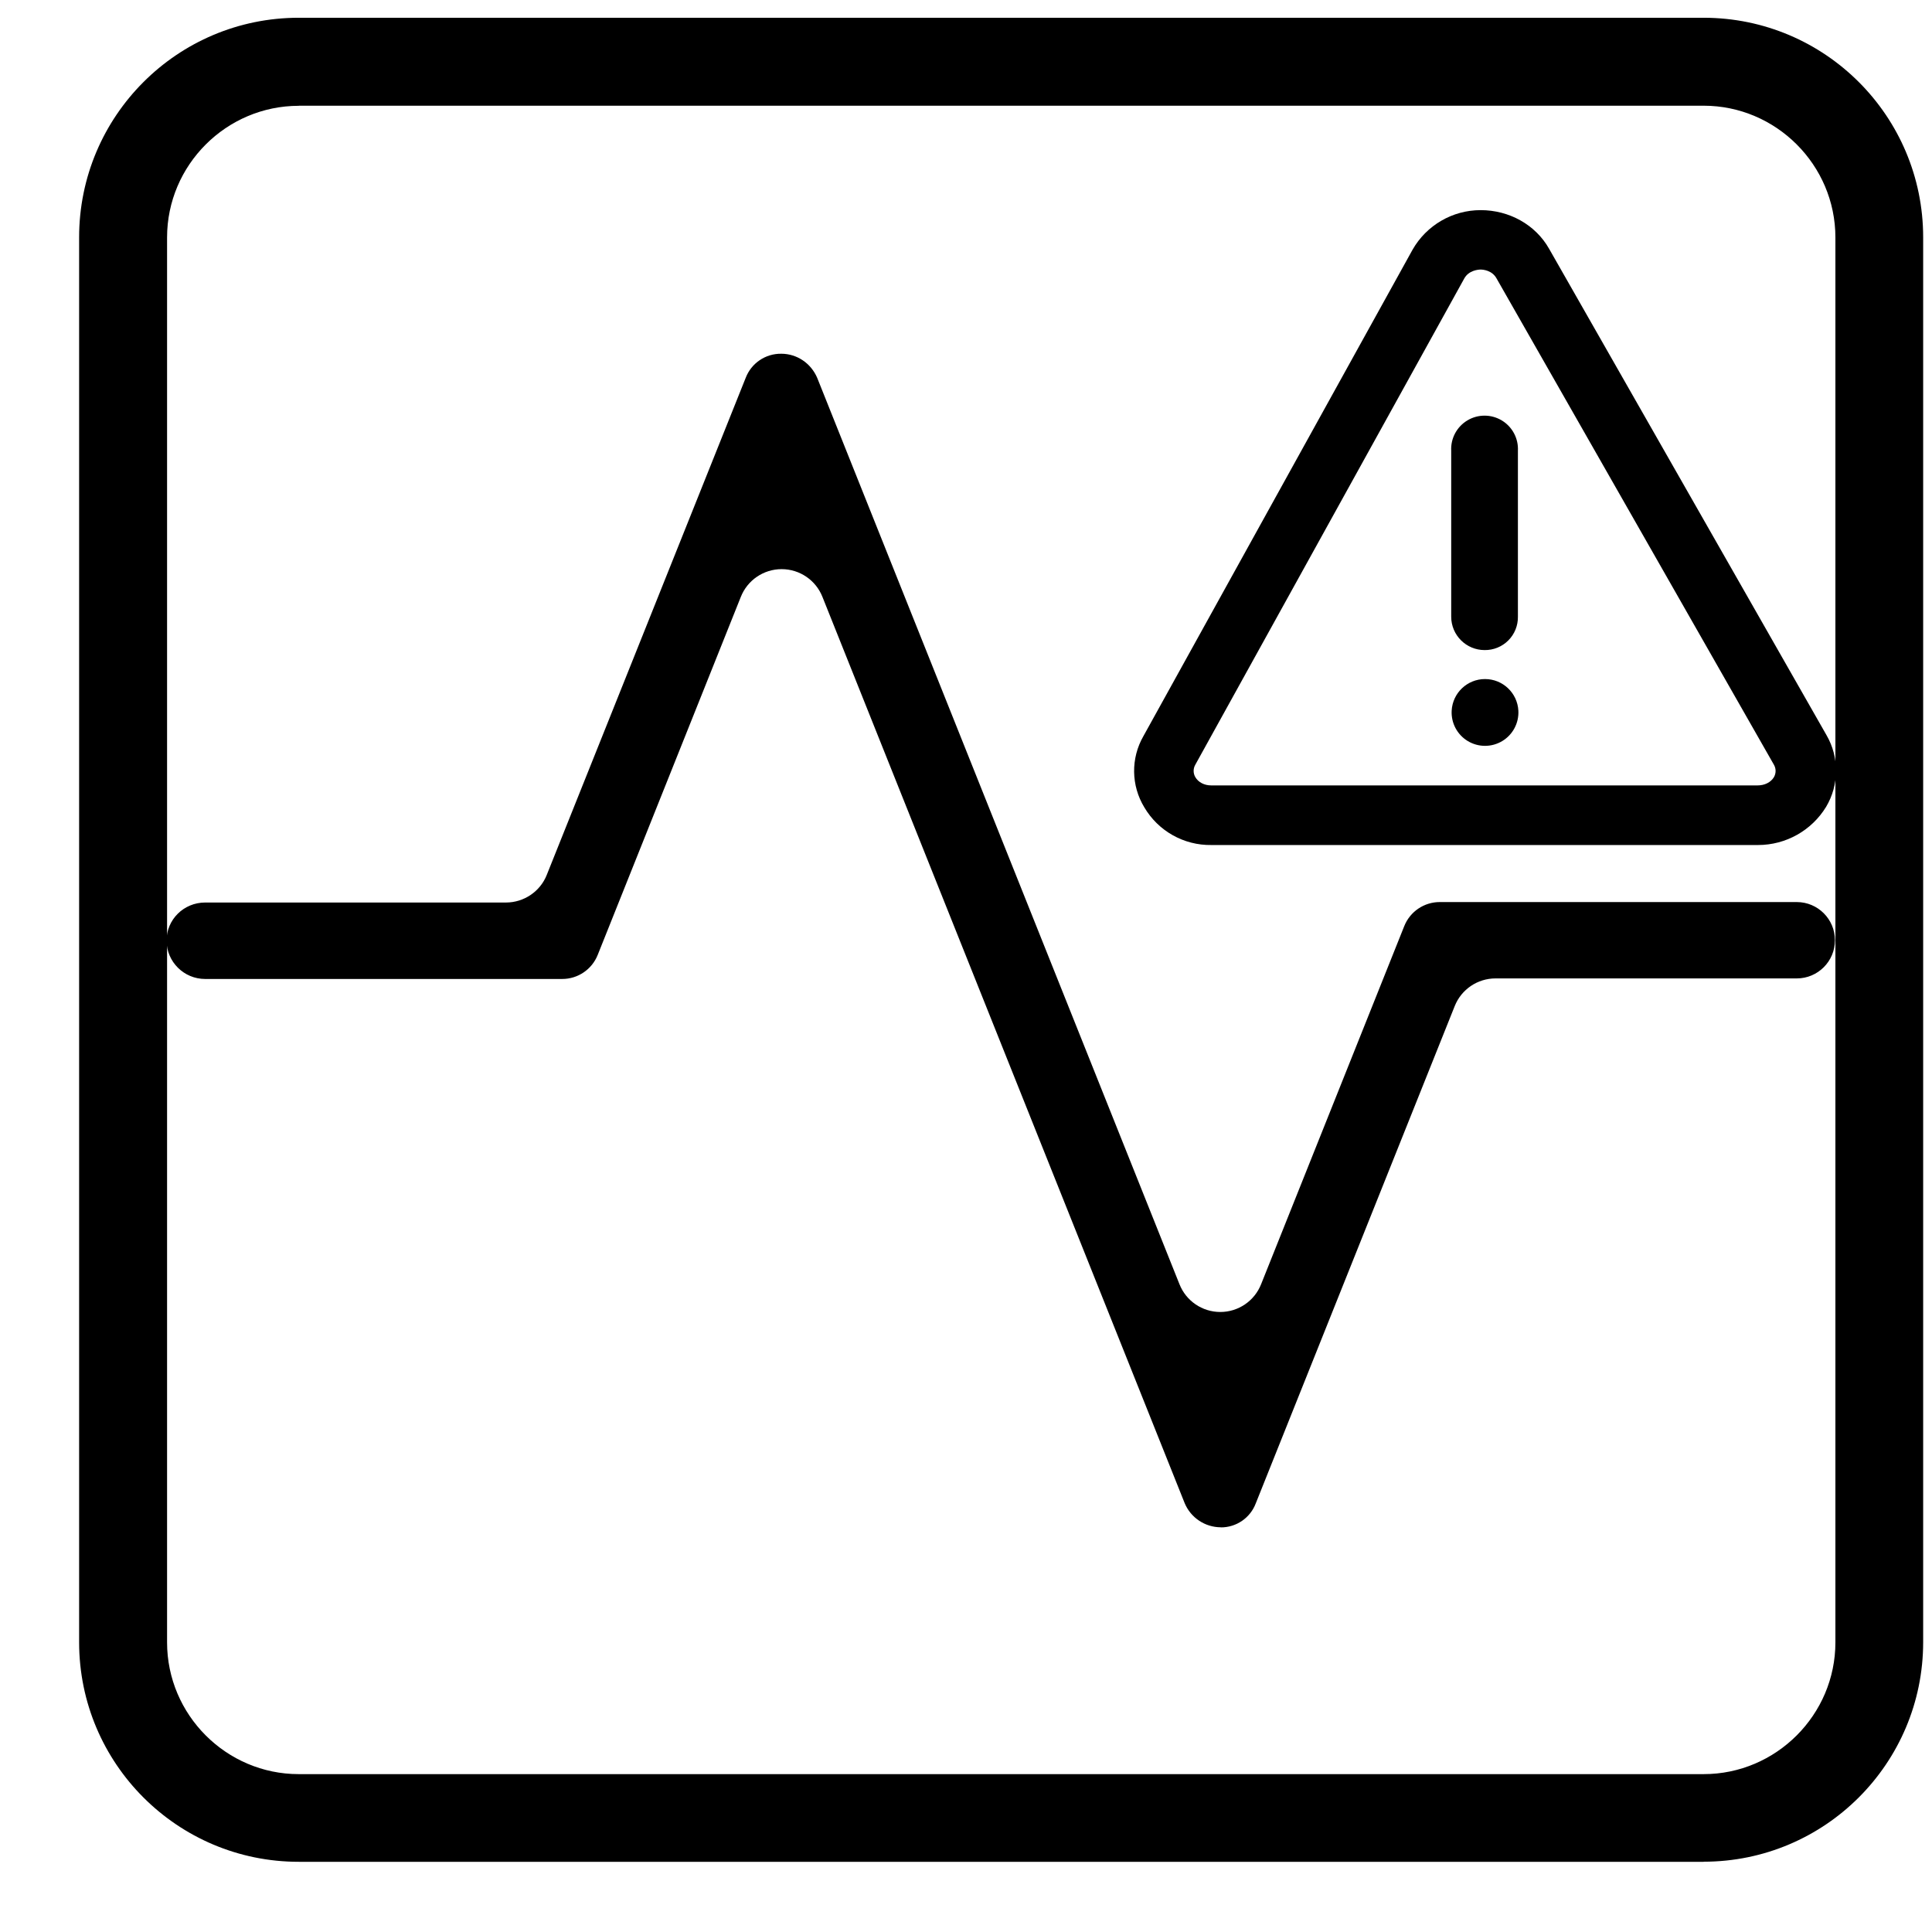
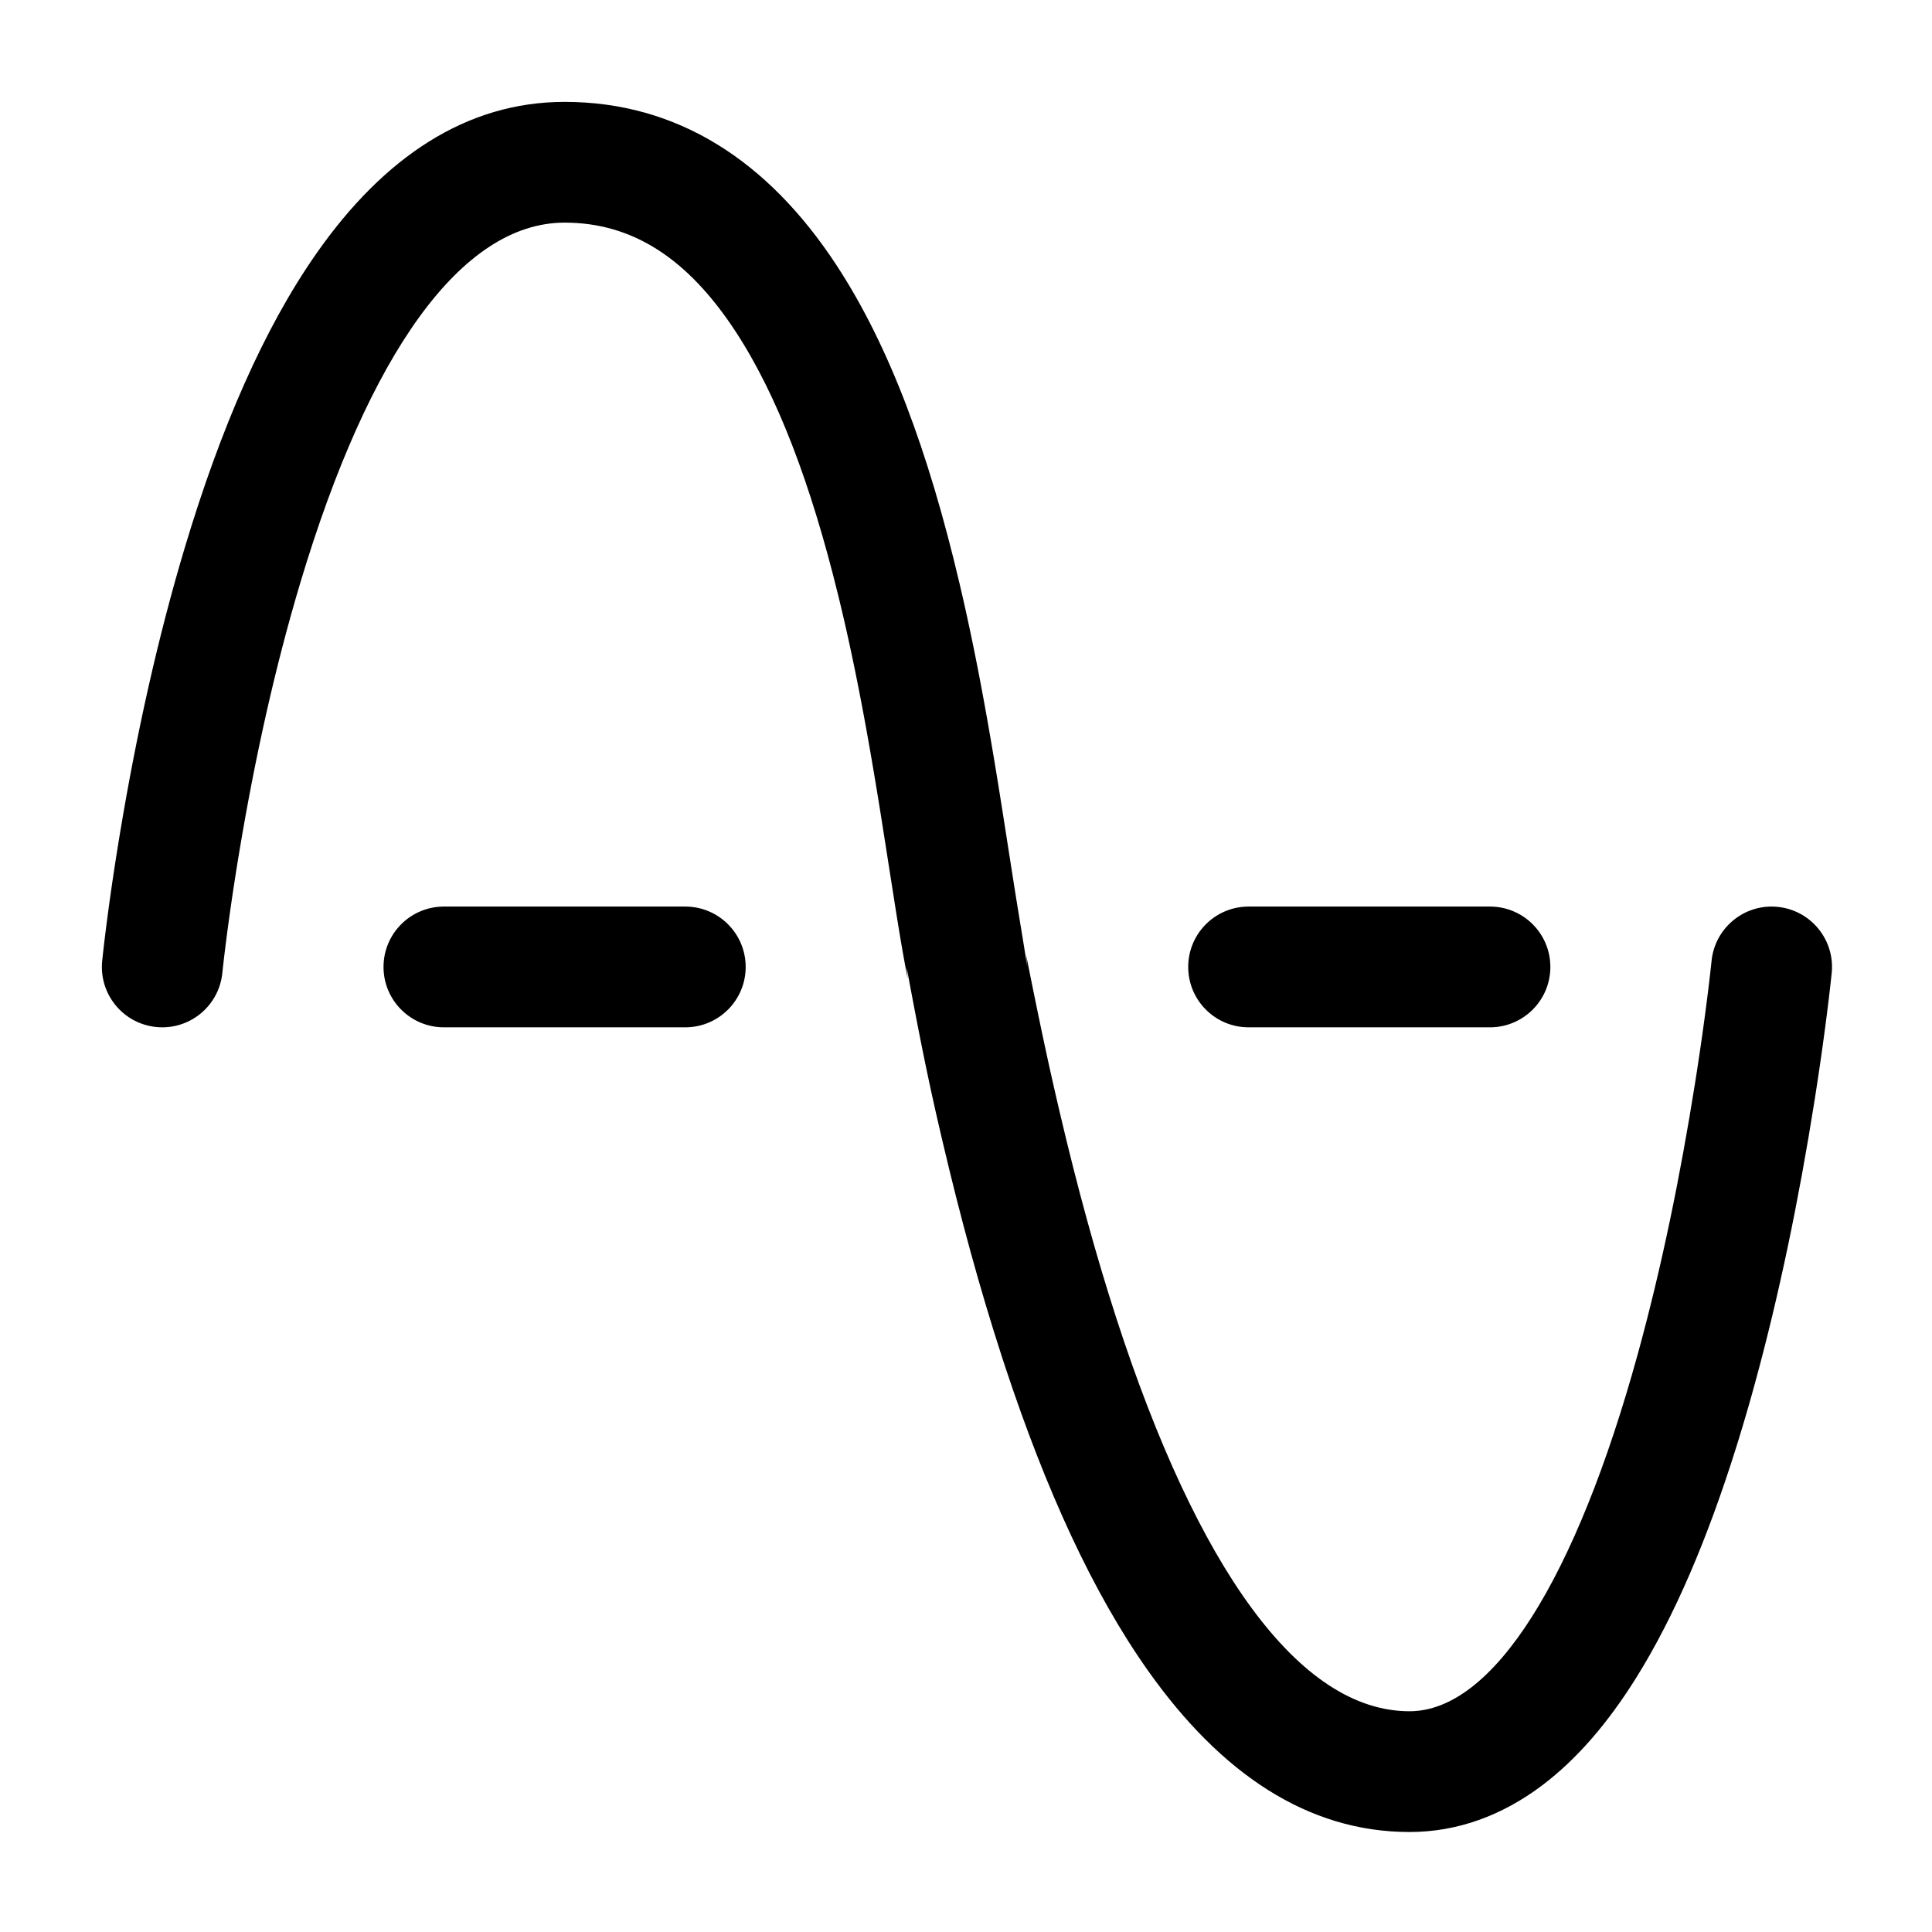
- <svg xmlns="http://www.w3.org/2000/svg" width="21" height="21" data-v-6e7385e4="" fill="currentColor">
-   <path d="M18.518 20.237H3.248A2.387 2.387 0 0 1 .86 17.851V2.581A2.387 2.387 0 0 1 3.247.193h15.271a2.387 2.387 0 0 1 2.386 2.386v15.271a2.387 2.387 0 0 1-2.386 2.386ZM3.248 1.15c-.788 0-1.432.644-1.432 1.431v15.271c0 .788.644 1.432 1.431 1.432h15.271c.787 0 1.432-.644 1.432-1.432V2.581c0-.788-.645-1.432-1.432-1.432H3.248Z" />
-   <path d="M19.11 9.185h-5.942a.831.831 0 0 1-.73-.41.76.76 0 0 1-.01-.773l2.926-5.288a.852.852 0 0 1 .74-.43c.31 0 .596.158.744.42l3.016 5.288a.77.77 0 0 1-.005.778.867.867 0 0 1-.74.415ZM16.094 2.93c-.029 0-.129.01-.177.095l-2.925 5.288a.134.134 0 0 0 0 .133c.033.058.1.091.172.091h5.941c.076 0 .143-.033.177-.09a.134.134 0 0 0 0-.134l-3.016-5.288c-.048-.086-.144-.095-.172-.095Z" />
-   <path d="M16.137 7.066a.363.363 0 0 1-.363-.362V4.9a.363.363 0 1 1 .725 0v1.804a.357.357 0 0 1-.362.362Zm.367.659a.363.363 0 1 1-.725 0 .363.363 0 0 1 .725 0Z" />
-   <path d="M13.269 16.601a.427.427 0 0 1-.392-.262L8.94 6.489a.477.477 0 0 0-.888 0l-1.555 3.89a.415.415 0 0 1-.387.262H2.23a.42.42 0 0 1-.42-.416c0-.229.187-.415.42-.415H5.5c.195 0 .372-.12.443-.3l2.162-5.402a.408.408 0 0 1 .387-.263c.172 0 .324.105.391.263l3.937 9.85a.477.477 0 0 0 .888 0l1.555-3.89a.415.415 0 0 1 .387-.263h3.88a.415.415 0 0 1 0 .83h-3.274a.477.477 0 0 0-.444.301L13.65 16.34a.404.404 0 0 1-.381.262Z" />
+ <svg xmlns="http://www.w3.org/2000/svg" t="1749111671441" class="icon" viewBox="0 0 1024 1024" version="1.1" p-id="31449" width="1em" height="1em" fill="currentColor">
+   <path d="M299.25 54c59.8 0 107.77 31.18 144.02 86.414 28.097 42.813 48.834 98.938 65.234 168.559a1119.62 1119.62 0 0 1 1.613 6.948l0.634 2.786 0.647 2.878 0.64 2.885 0.636 2.894 0.629 2.903 0.624 2.914 0.619 2.926 0.92 4.414 0.607 2.961 0.603 2.977 0.898 4.5 0.298 1.508 0.593 3.033 0.59 3.054 0.588 3.077 0.877 4.658 0.873 4.715 0.87 4.775 0.868 4.84 0.866 4.908 0.866 4.981 0.578 3.363 0.578 3.399 0.87 5.166 0.872 5.252 0.876 5.342 0.881 5.436 1.75 10.997 6.29 40.175 0.889 5.568 1.252 7.745 3.151 19.28 1.436 8.924 0.214 1.345-0.621-6.276 2.812 13.993 1.948 9.584 1.644 7.99 1.584 7.594 1.547 7.297 1.149 5.338 1.15 5.267 0.385 1.748 0.986 4.44 0.767 3.412 0.778 3.433 0.791 3.464 0.809 3.507 0.827 3.561 0.85 3.627c9.02 38.387 18.829 74.448 29.824 108.336C634.596 830.936 688.46 907 747.075 907c44.353 0 88.203-70.16 121.086-189.735 12.479-45.378 22.495-94.236 30.236-143.129l0.536-3.41 0.524-3.377 0.51-3.342 0.499-3.307 0.485-3.272 0.705-4.838 0.676-4.752 0.436-3.12 0.423-3.08 0.41-3.04 0.4-3 0.574-4.419 0.368-2.892 0.295-2.353 0.331-2.69 0.408-3.394 0.458-3.927 0.493-4.42 0.23-2.187c1.76-17.586 17.44-30.416 35.026-28.657 17.41 1.74 30.159 17.127 28.706 34.498l-0.166 1.663-0.523 4.786-0.367 3.206-0.512 4.33-0.572 4.677-0.5 3.98-0.392 3.05-0.404 3.091-0.416 3.134-0.43 3.176-0.667 4.84-0.46 3.278-0.475 3.316-0.486 3.355-0.5 3.392-0.513 3.43-0.525 3.466-0.54 3.5-0.551 3.537-0.281 1.781c-8.086 51.069-18.562 102.17-31.74 150.09l-1.039 3.75c-0.173 0.623-0.347 1.245-0.522 1.866l-1.05 3.714-0.53 1.848-1.063 3.677a939.41 939.41 0 0 1-4.336 14.46l-1.105 3.553c-15.16 48.374-32.69 89.639-53.05 122.216-14.943 23.91-31.376 43.054-49.718 56.897C796.132 962.31 772.453 971 747.075 971c-53.988 0-100.003-30.999-138.583-85.479-29.226-41.27-54.065-95.643-75.645-160.872l-1.331-4.049c-0.221-0.677-0.442-1.355-0.662-2.035-11.591-35.725-21.852-73.448-31.251-113.444l-0.929-3.967-0.903-3.894-0.883-3.84-0.864-3.8-0.426-1.893-0.844-3.779-1.1-4.998-1.187-5.494-0.741-3.489-0.894-4.264-1.206-5.855-1.232-6.095-1.267-6.388-1.65-8.477-1.387-7.24-1.643-8.7-1.746-9.364-0.201-1.084 0.621 6.276-0.442-2.24-0.444-2.302-0.56-2.98-0.454-2.473-0.461-2.564-0.47-2.661-0.478-2.767-0.615-3.62-0.897-5.398-1.228-7.57-7.95-50.633-0.757-4.722-1.087-6.701-0.54-3.293-0.808-4.87-0.804-4.792-1.068-6.27-0.799-4.617-0.798-4.55-0.533-2.996-0.799-4.443-0.8-4.382-0.803-4.327-0.806-4.274-0.54-2.821-0.813-4.194-0.818-4.149-0.824-4.109-0.83-4.071-0.84-4.038-0.847-4.007-0.57-2.656-0.574-2.646-0.579-2.635-0.583-2.626-0.885-3.924-0.597-2.608-0.603-2.602-0.608-2.598c-0.297-1.26-0.595-2.514-0.895-3.763l-0.903-3.732c-14.516-59.446-32.342-106.634-54.648-140.622-25.3-38.552-54.497-57.53-90.513-57.53-54.87 0-103.775 69.863-139.95 190.445-13.565 45.219-24.281 93.928-32.406 142.675l-0.562 3.4-0.549 3.368-0.534 3.332-0.52 3.297-0.507 3.262-0.493 3.225-0.479 3.187-0.465 3.15-0.452 3.11-0.438 3.07-0.425 3.031-0.411 2.99-0.398 2.947-0.572 4.34-0.53 4.144-0.527 4.258-0.465 3.91-0.355 3.11-0.37 3.433c-1.76 17.586-17.44 30.416-35.026 28.657-17.41-1.74-30.159-17.127-28.706-34.498l0.065-0.687 0.423-3.927 0.304-2.675 0.385-3.278 0.538-4.418 0.476-3.785 0.518-3.994 0.405-3.058 0.418-3.1 0.433-3.145 0.446-3.185 0.46-3.227 0.475-3.266 0.488-3.307 0.503-3.345c0.085-0.56 0.17-1.123 0.257-1.687l0.524-3.402 0.538-3.44 0.275-1.733 0.56-3.493 0.575-3.53 0.59-3.562C72.3 389.384 83.575 338.133 98 290.055c18.889-62.964 41.813-115.866 69.742-155.765C203.506 83.199 247.304 54 299.25 54z m63.975 426.5c17.673 0 32 14.327 32 32 0 17.496-14.042 31.713-31.47 31.996l-0.53 0.004h-127.95c-17.673 0-32-14.327-32-32 0-17.496 14.042-31.713 31.47-31.996l0.53-0.004h127.95z m426.5 0c17.673 0 32 14.327 32 32 0 17.496-14.042 31.713-31.47 31.996l-0.53 0.004h-127.95c-17.673 0-32-14.327-32-32 0-17.496 14.042-31.713 31.47-31.996l0.53-0.004h127.95z" p-id="31450" />
</svg>
